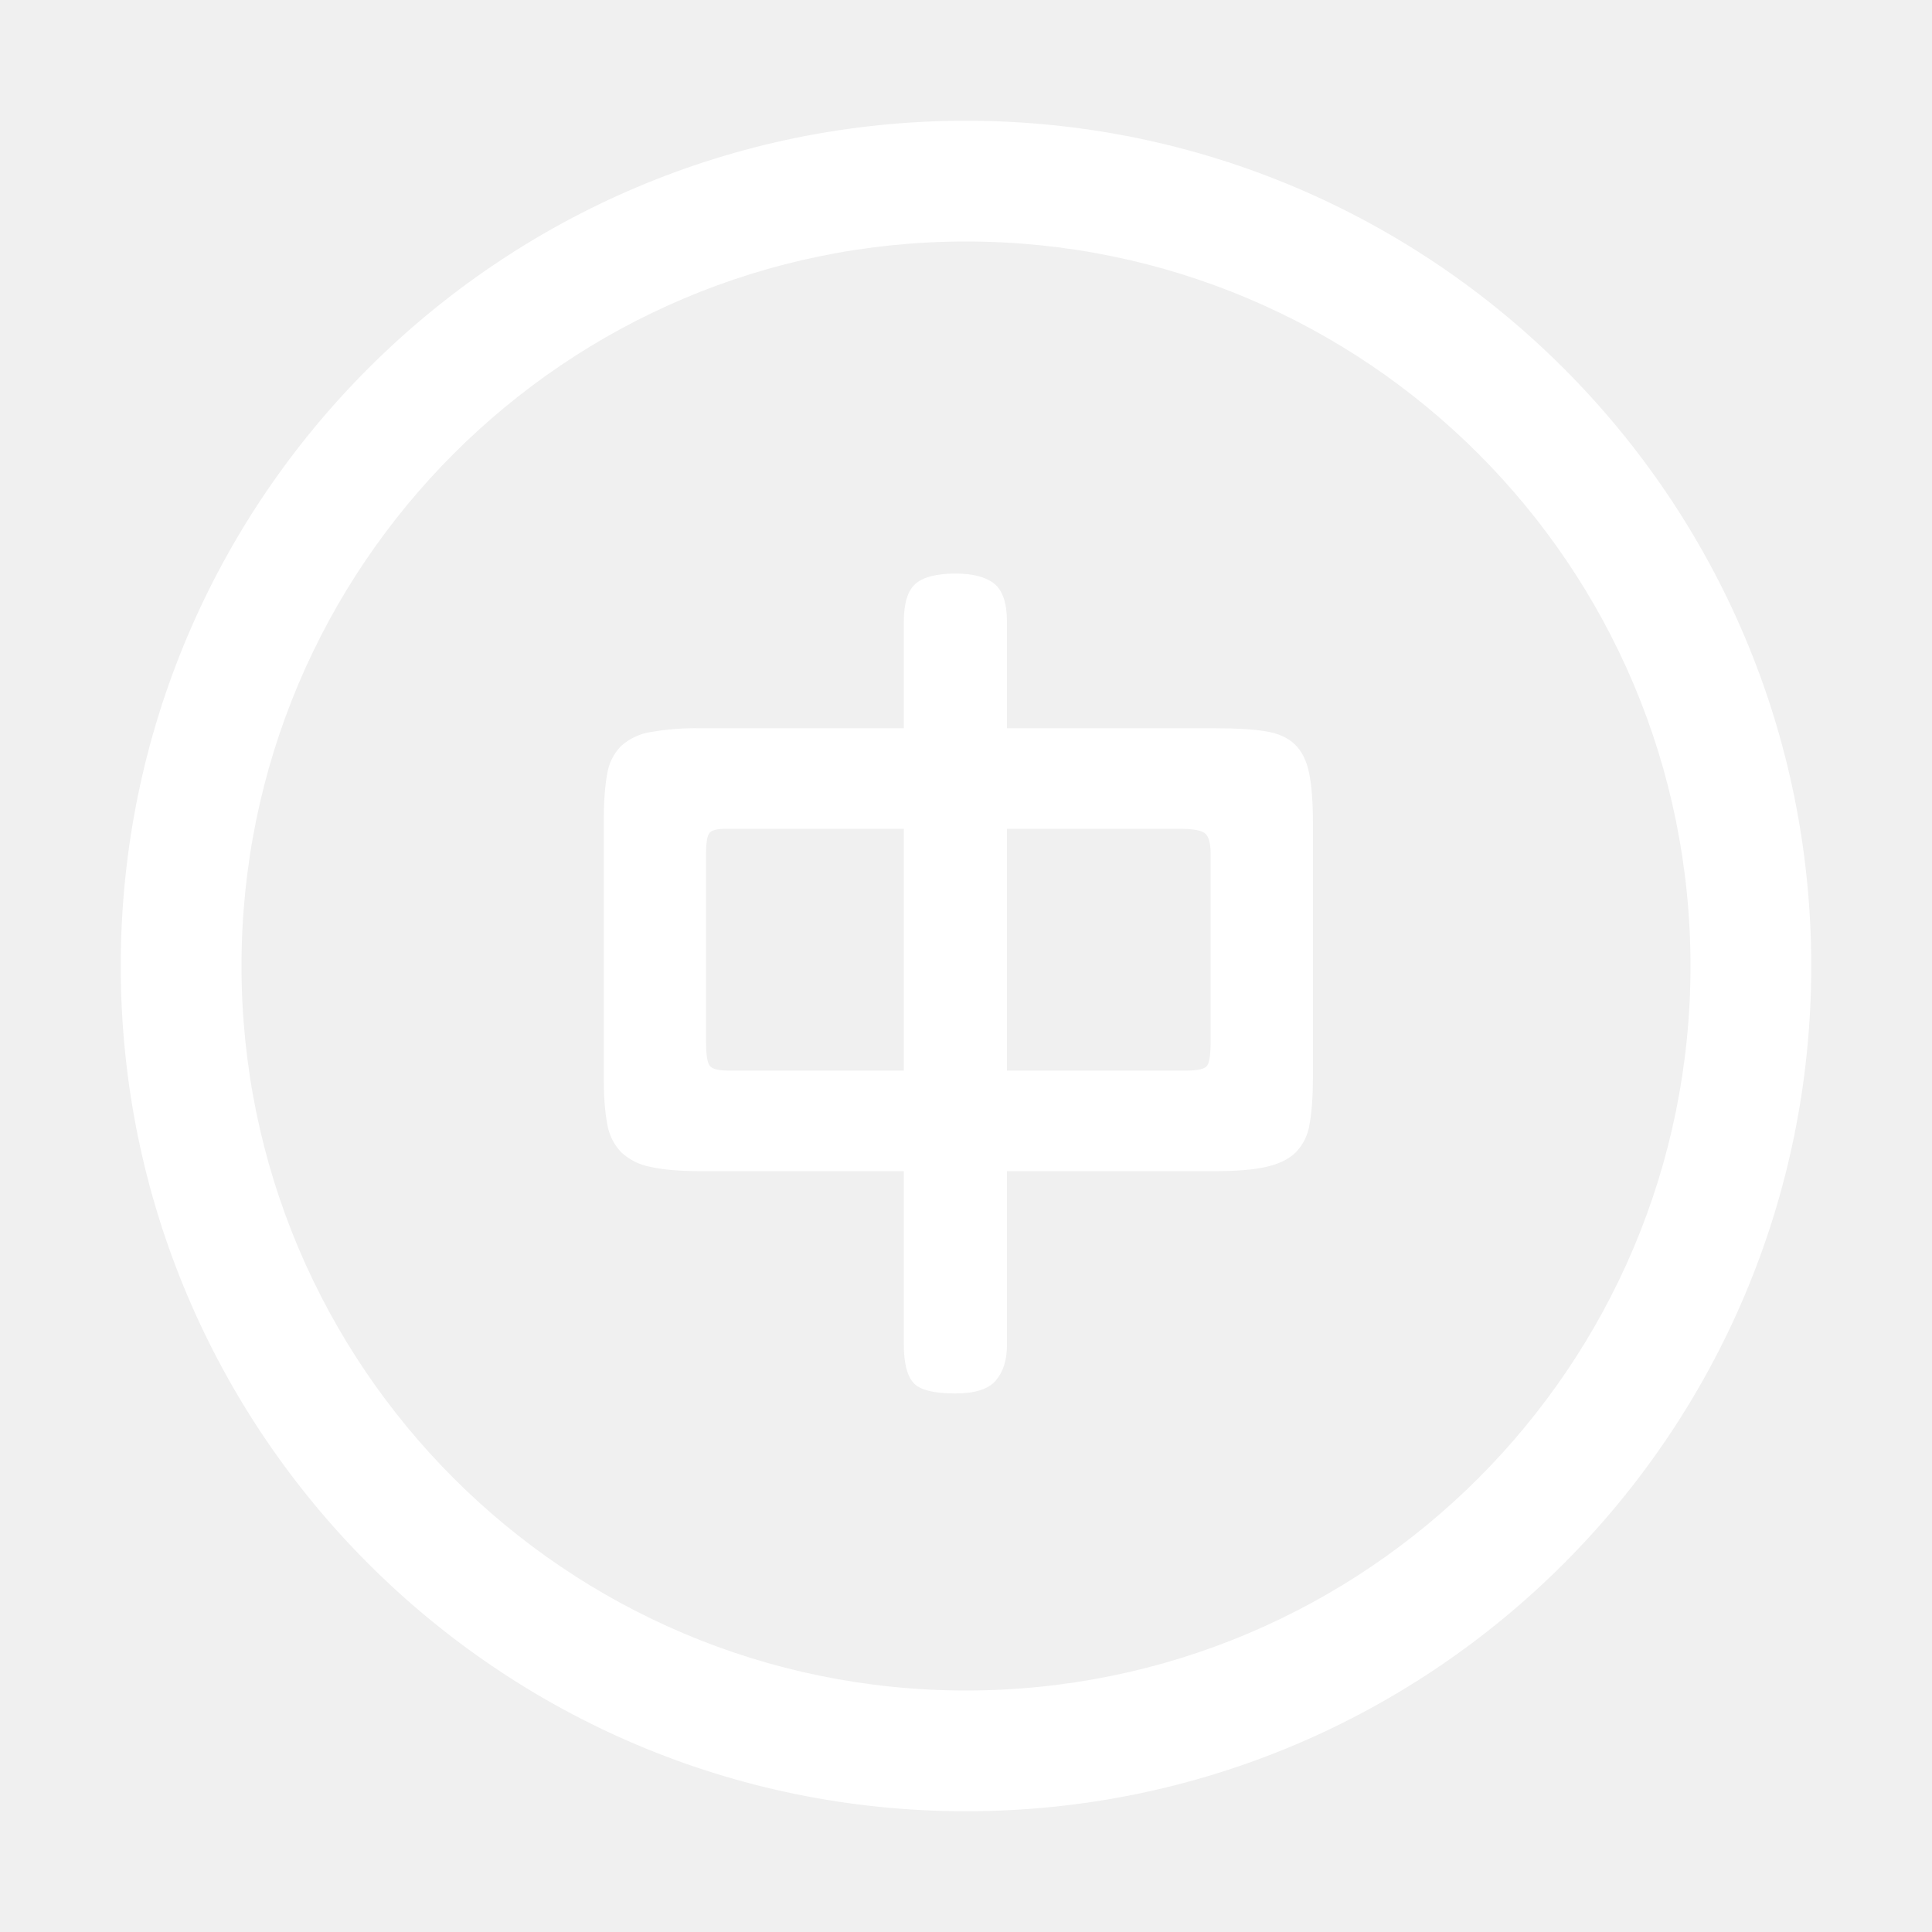
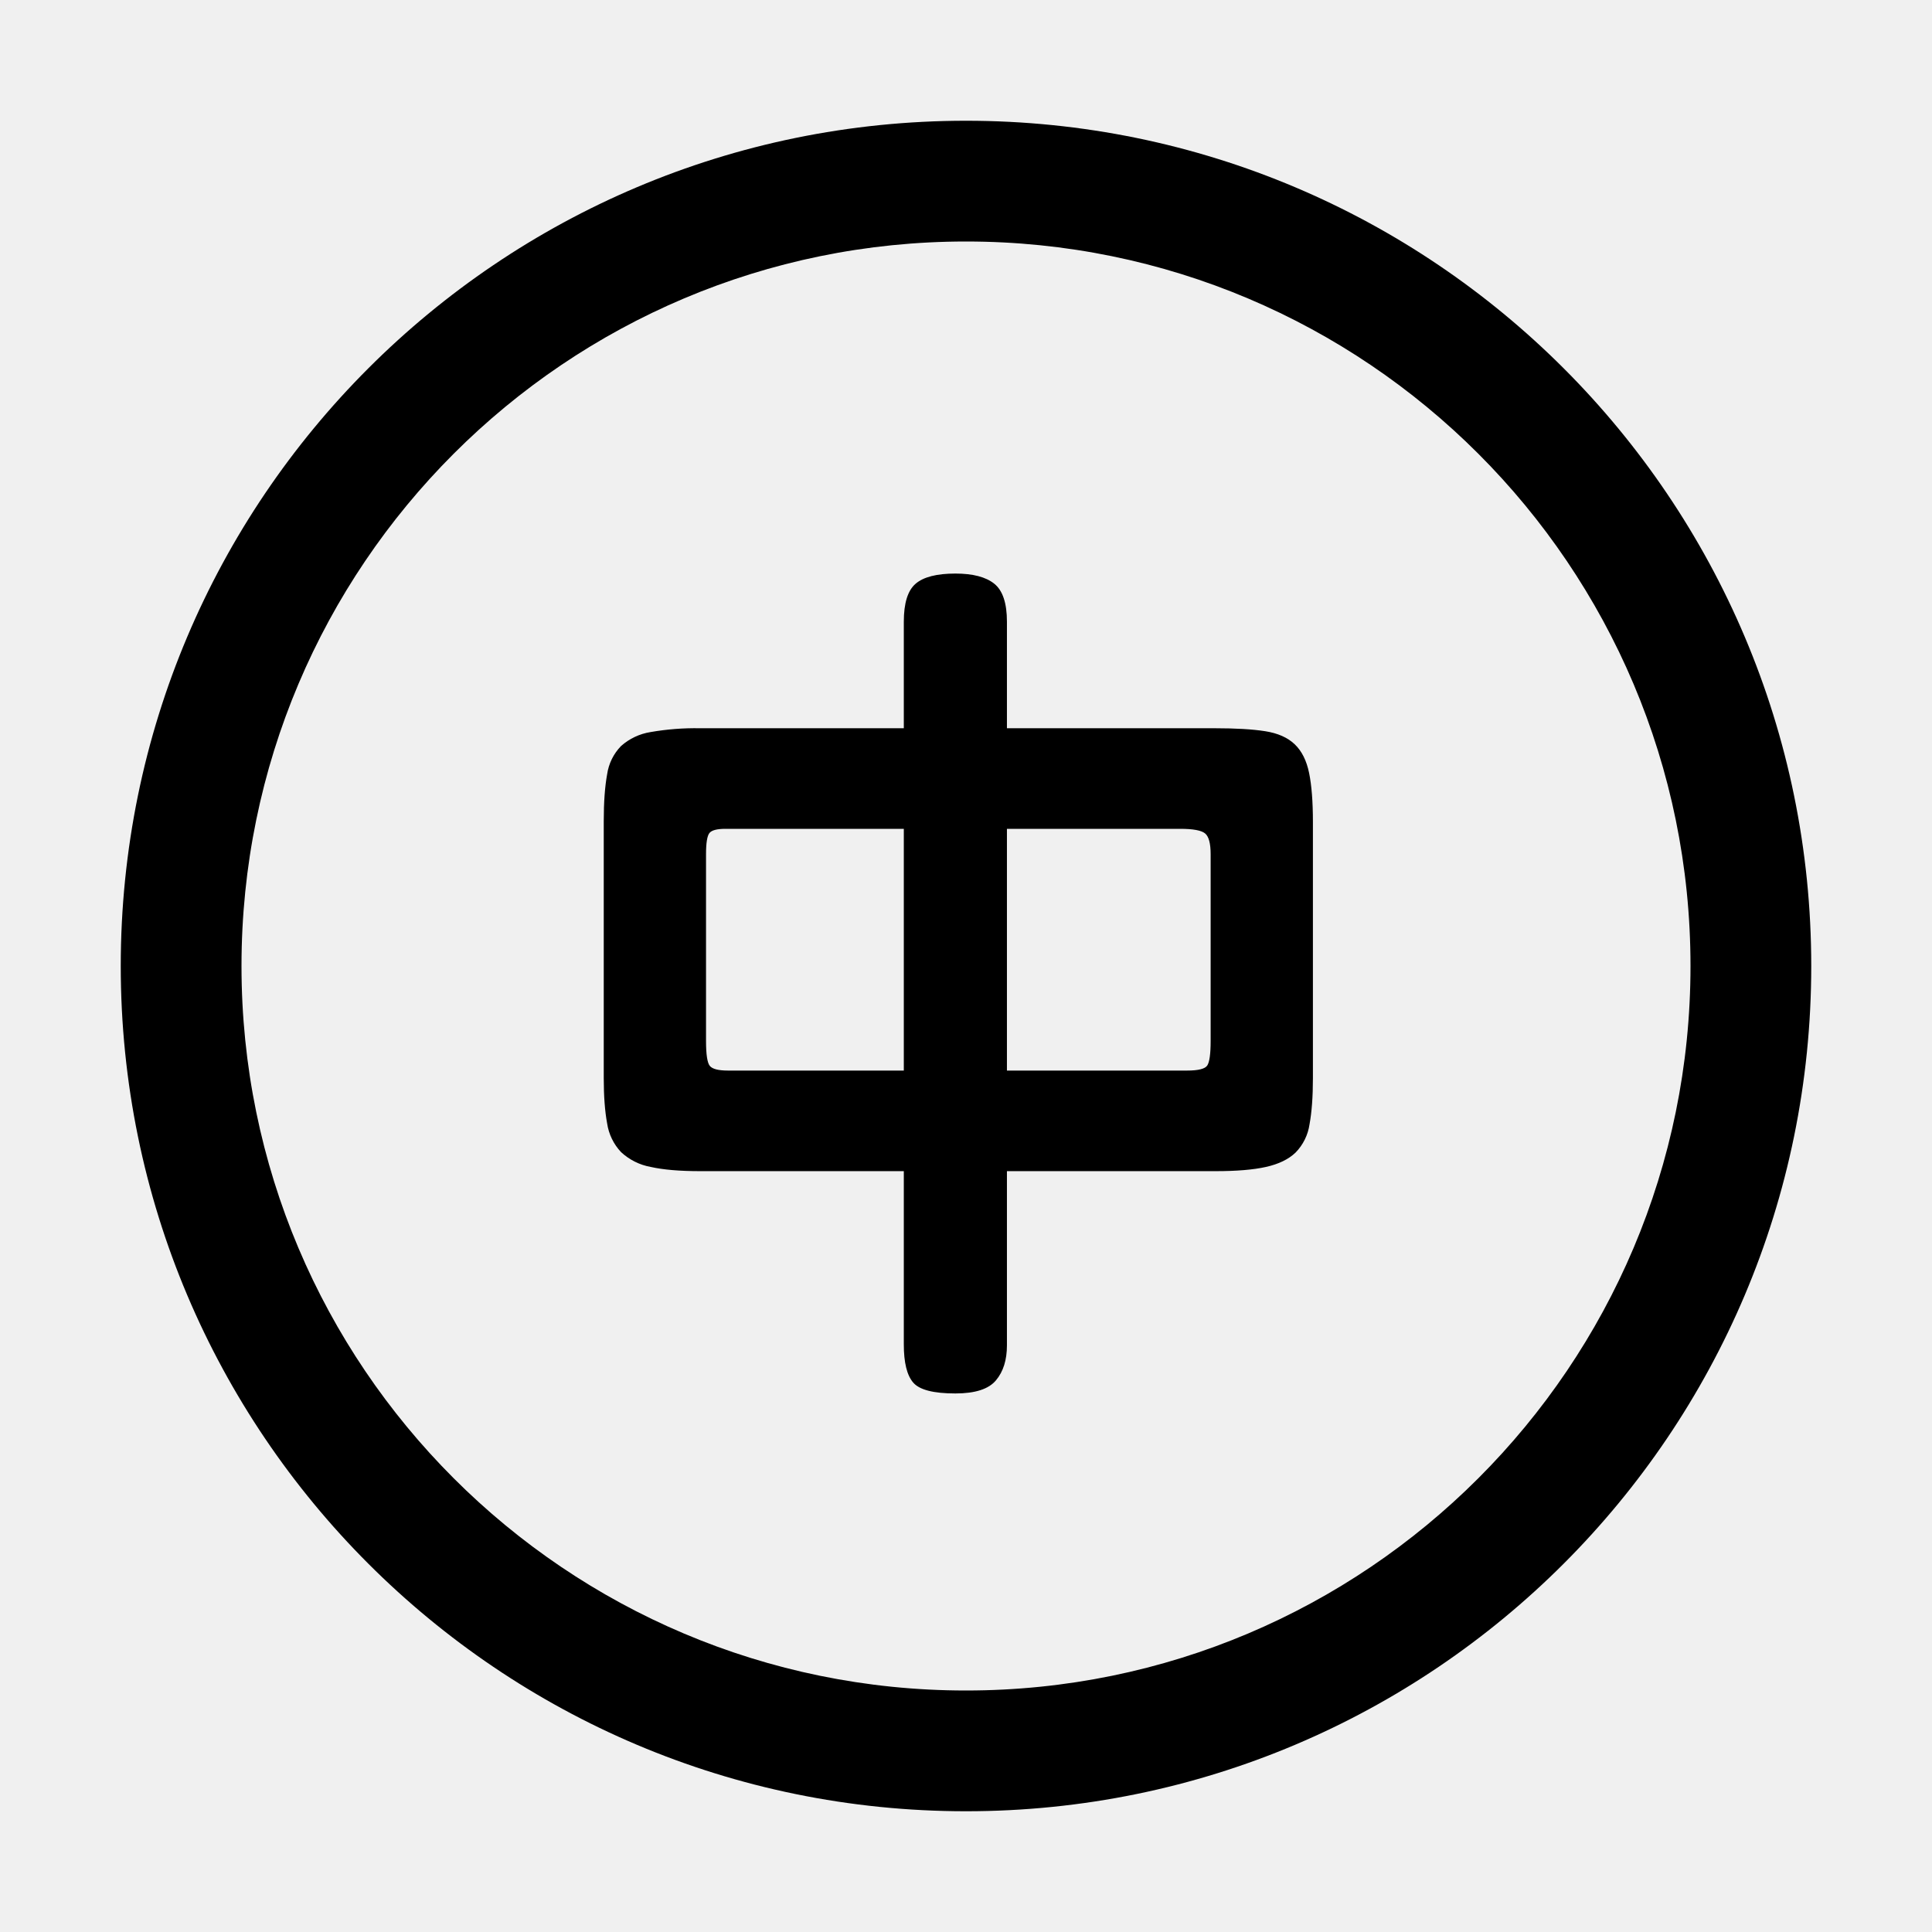
- <svg xmlns="http://www.w3.org/2000/svg" t="1676360378111" class="icon" viewBox="0 0 1024 1024" version="1.1" p-id="6335" width="200" height="200">
-   <path d="M512 960C264.576 960 64 759.424 64 512S264.576 64 512 64s448 200.576 448 448-200.576 448-448 448z m0-64c212.064 0 384-171.936 384-384S724.064 128 512 128 128 299.936 128 512s171.936 384 384 384z m-32.96-566.464c0-9.856 2.08-16.576 6.272-20.16 4.16-3.584 11.2-5.376 21.056-5.376 9.28 0 16.128 1.792 20.608 5.376 4.48 3.584 6.72 10.304 6.72 20.16v56.448h110.208c11.04 0 19.936 0.512 26.656 1.568 6.72 1.056 11.936 3.36 15.68 6.944 3.744 3.584 6.272 8.64 7.616 15.232 1.344 6.56 2.016 15.232 2.016 25.984v135.744c0 9.856-0.608 17.984-1.792 24.416a26.976 26.976 0 0 1-7.392 15.008c-3.744 3.584-8.96 6.112-15.68 7.616-6.72 1.504-15.616 2.24-26.656 2.24H533.696v92.288c0 7.776-1.92 13.952-5.824 18.592-3.872 4.64-11.04 6.944-21.504 6.944-11.648 0-19.104-1.92-22.4-5.824-3.296-3.872-4.928-10.592-4.928-20.16v-91.84H371.072c-10.752 0-19.488-0.736-26.208-2.24a31.168 31.168 0 0 1-15.68-7.84 28.192 28.192 0 0 1-7.392-15.232c-1.184-6.4-1.792-14.4-1.792-23.968V435.264c0-10.144 0.608-18.432 1.792-24.864a26.976 26.976 0 0 1 7.392-15.008 30.816 30.816 0 0 1 15.68-7.392 138.24 138.24 0 0 1 26.208-2.016H479.04v-56.448z m-94.528 109.76c-4.48 0-7.328 0.736-8.512 2.24-1.184 1.504-1.792 5.216-1.792 11.2v99.008c0 7.168 0.672 11.584 2.016 13.216 1.344 1.632 4.544 2.464 9.632 2.464h93.184V439.296h-94.528z m149.184 0v128.128h95.424c5.984 0 9.568-0.896 10.752-2.688 1.184-1.792 1.792-6.112 1.792-12.992v-99.008c0-5.664-0.96-9.344-2.912-10.976-1.92-1.632-6.336-2.464-13.216-2.464h-91.84z" fill="#ffffff" p-id="6336" />
+ <svg xmlns="http://www.w3.org/2000/svg" class="svg-image" viewBox="0 0 1024 1024" version="1.1">
+   <path d="M512 960C264.576 960 64 759.424 64 512S264.576 64 512 64s448 200.576 448 448-200.576 448-448 448z m0-64c212.064 0 384-171.936 384-384S724.064 128 512 128 128 299.936 128 512s171.936 384 384 384z m-32.96-566.464c0-9.856 2.08-16.576 6.272-20.16 4.16-3.584 11.2-5.376 21.056-5.376 9.28 0 16.128 1.792 20.608 5.376 4.48 3.584 6.72 10.304 6.72 20.16v56.448h110.208c11.04 0 19.936 0.512 26.656 1.568 6.72 1.056 11.936 3.36 15.68 6.944 3.744 3.584 6.272 8.64 7.616 15.232 1.344 6.56 2.016 15.232 2.016 25.984v135.744c0 9.856-0.608 17.984-1.792 24.416a26.976 26.976 0 0 1-7.392 15.008c-3.744 3.584-8.96 6.112-15.68 7.616-6.72 1.504-15.616 2.24-26.656 2.24H533.696v92.288c0 7.776-1.92 13.952-5.824 18.592-3.872 4.64-11.04 6.944-21.504 6.944-11.648 0-19.104-1.92-22.4-5.824-3.296-3.872-4.928-10.592-4.928-20.16v-91.84H371.072c-10.752 0-19.488-0.736-26.208-2.24a31.168 31.168 0 0 1-15.68-7.84 28.192 28.192 0 0 1-7.392-15.232c-1.184-6.4-1.792-14.4-1.792-23.968V435.264c0-10.144 0.608-18.432 1.792-24.864a26.976 26.976 0 0 1 7.392-15.008 30.816 30.816 0 0 1 15.68-7.392 138.24 138.24 0 0 1 26.208-2.016H479.04v-56.448z m-94.528 109.76c-4.48 0-7.328 0.736-8.512 2.24-1.184 1.504-1.792 5.216-1.792 11.2v99.008c0 7.168 0.672 11.584 2.016 13.216 1.344 1.632 4.544 2.464 9.632 2.464h93.184V439.296h-94.528z m149.184 0v128.128h95.424c5.984 0 9.568-0.896 10.752-2.688 1.184-1.792 1.792-6.112 1.792-12.992v-99.008c0-5.664-0.96-9.344-2.912-10.976-1.92-1.632-6.336-2.464-13.216-2.464h-91.84z" />
</svg>
